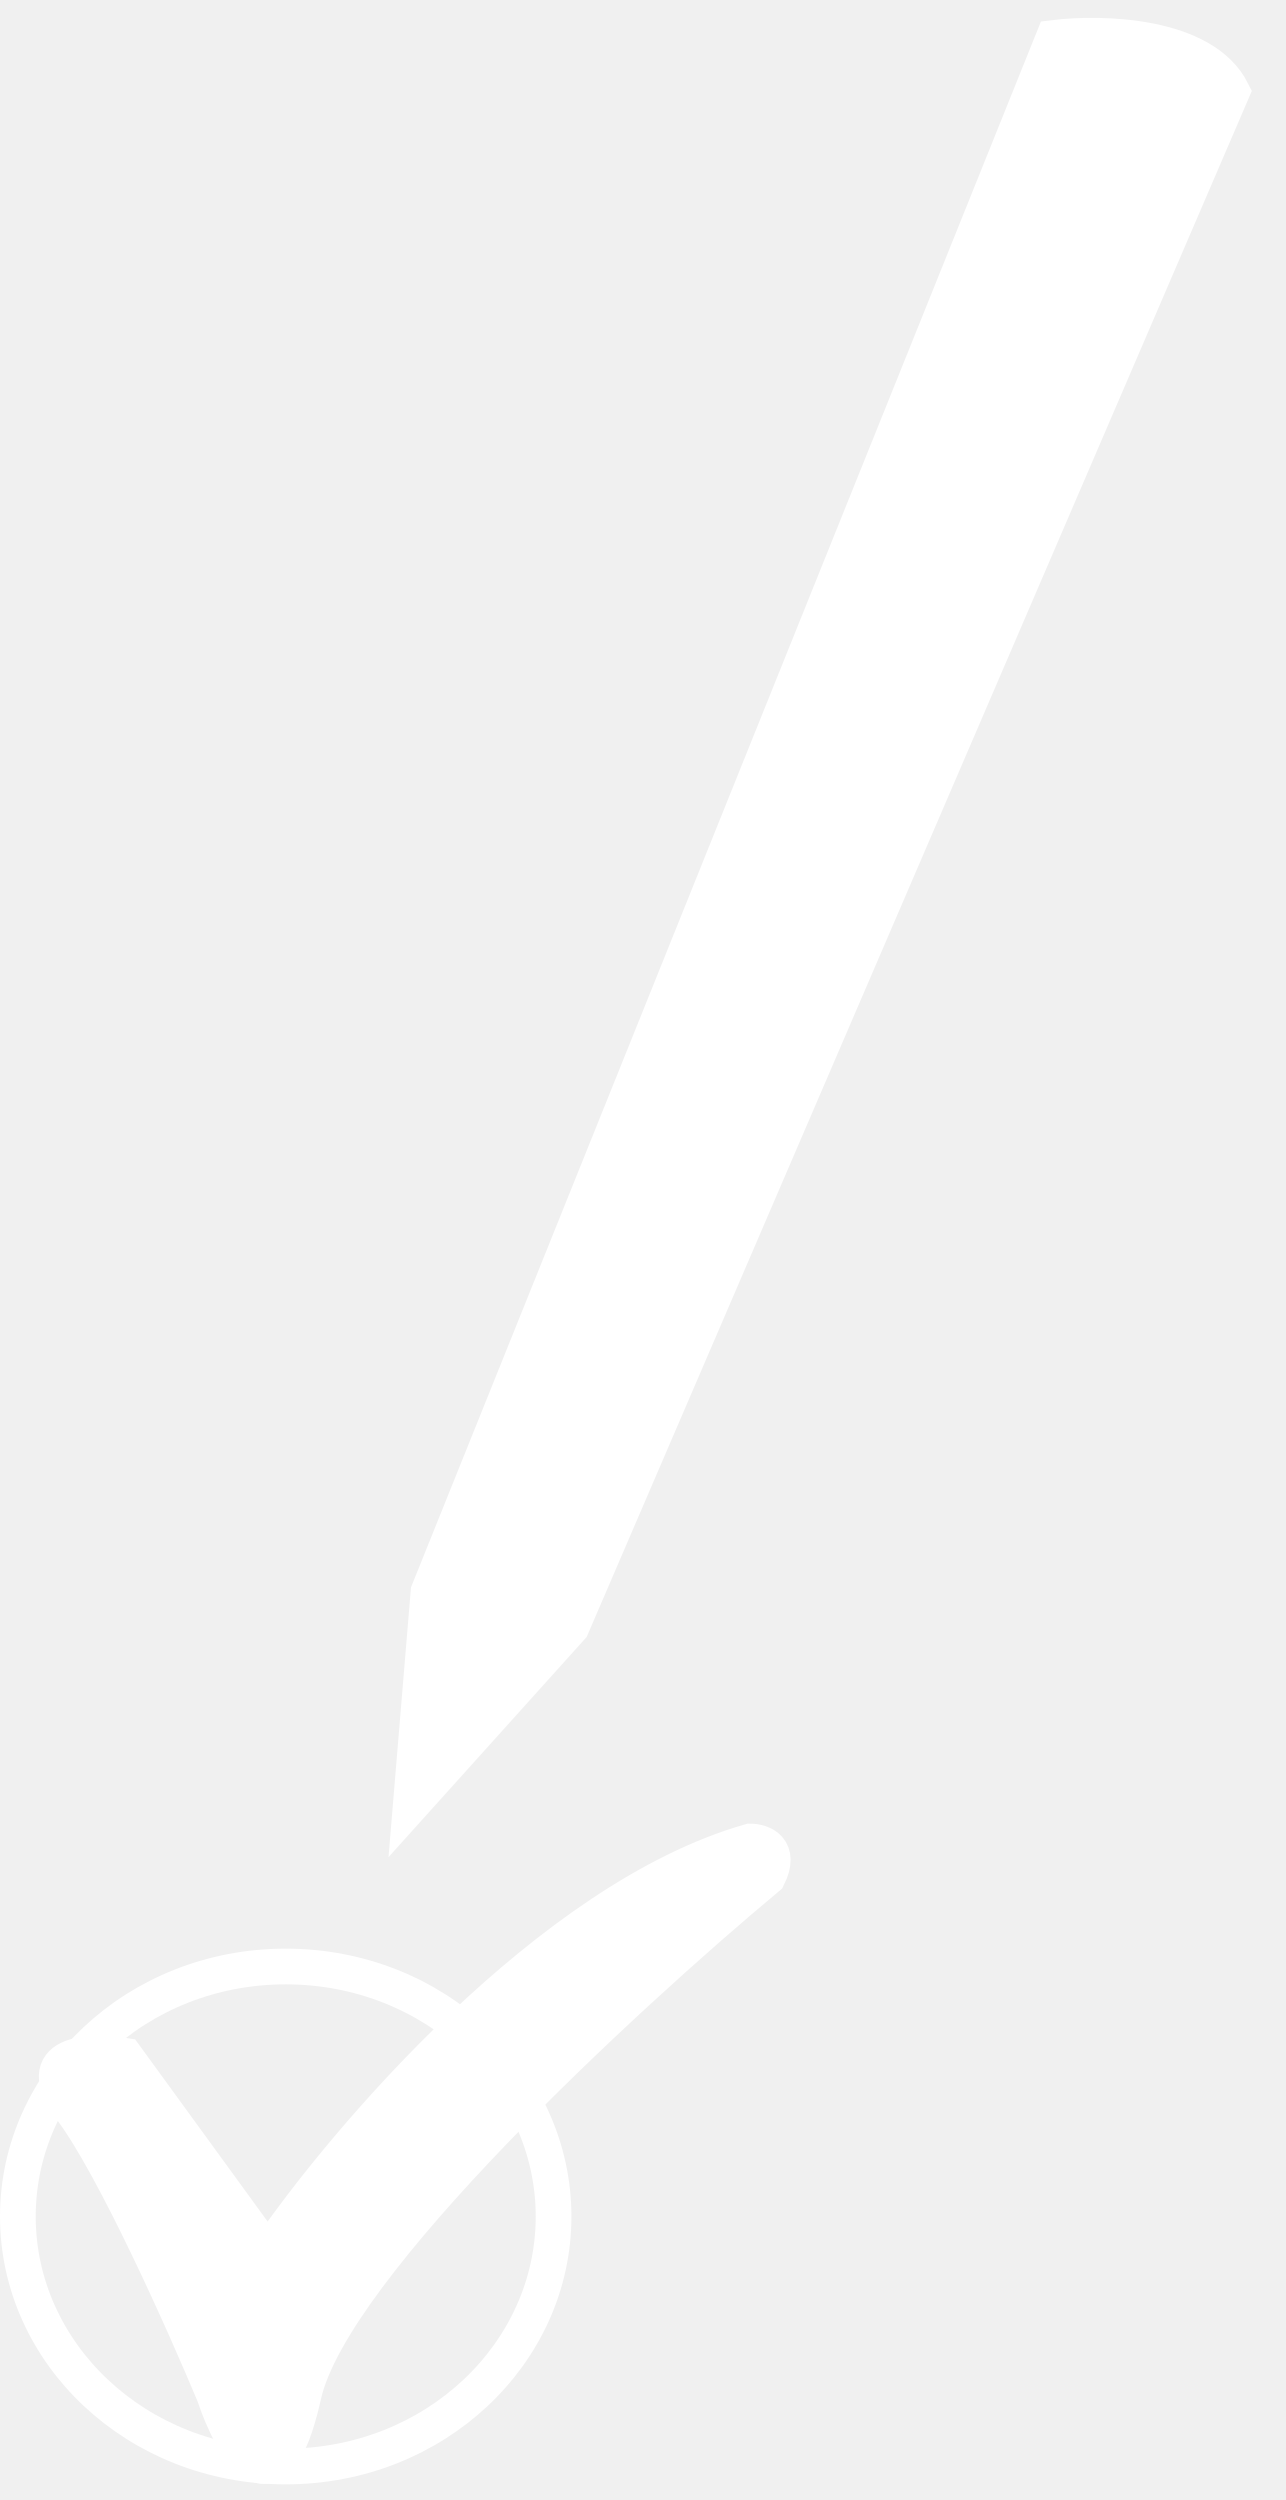
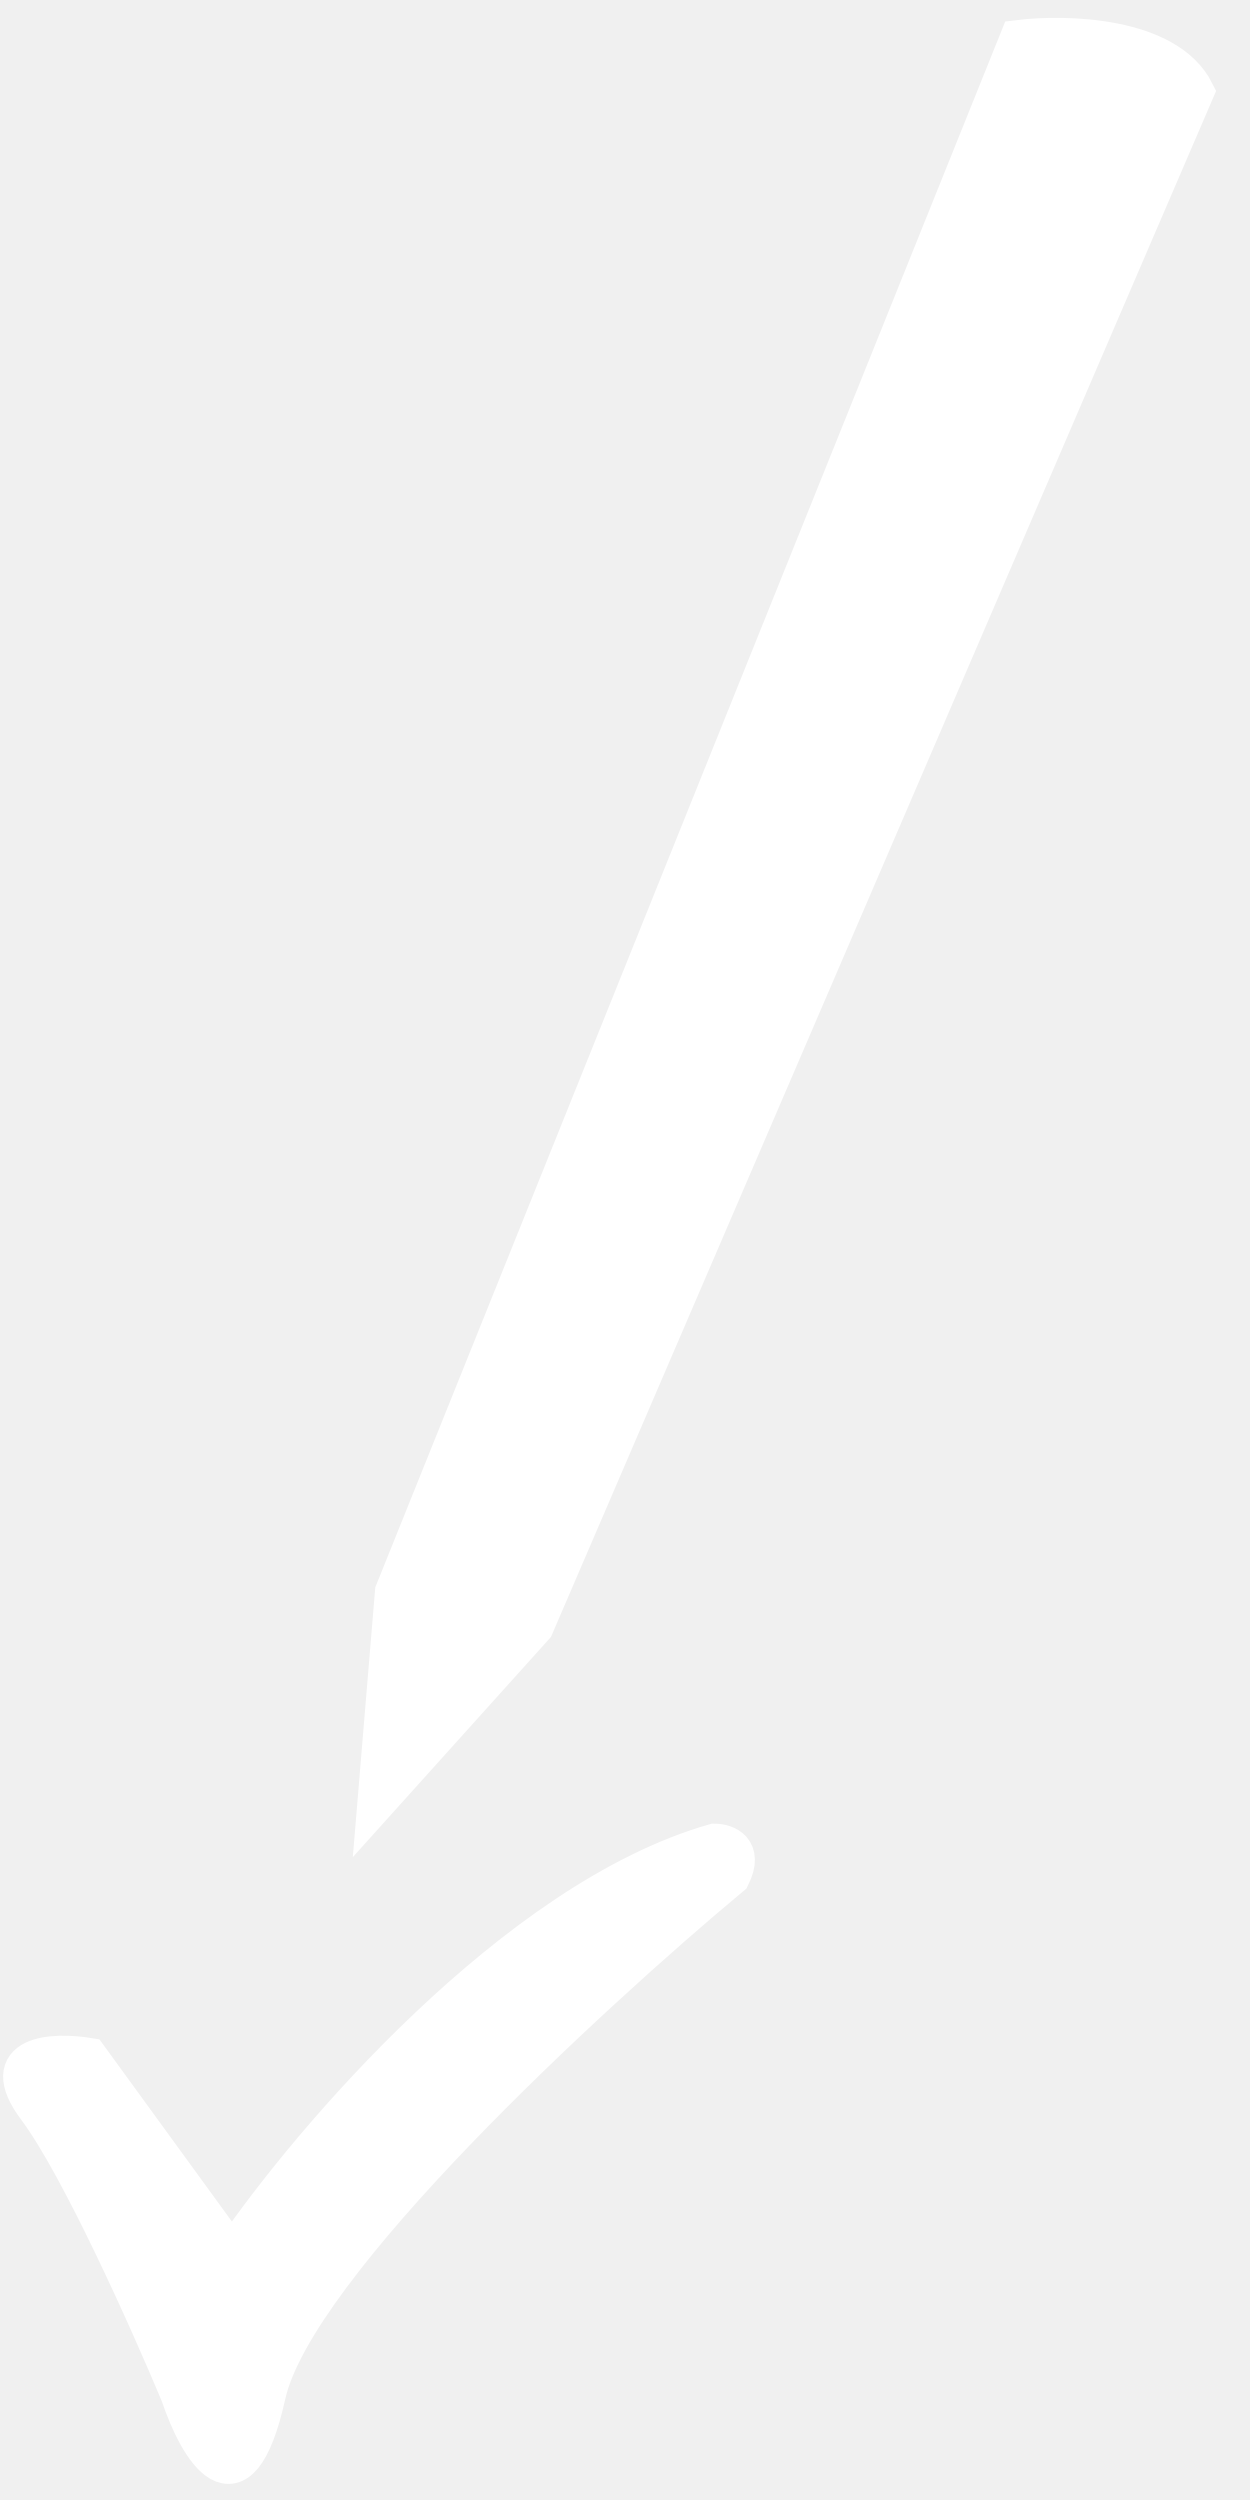
- <svg xmlns="http://www.w3.org/2000/svg" width="36" height="70" viewBox="0 0 36 70" fill="none">
-   <path d="M12 44.562L11.5 50.562L16 45.562L34.5 2.562C33.7 0.962 30.833 0.896 29.5 1.062L12 44.562Z" fill="white" />
-   <path d="M21 51.562C15.4 53.162 9.666 59.896 7.5 63.062L3.5 57.562C2.5 57.396 0.8 57.462 2 59.062C3.2 60.662 5.166 65.062 6 67.062C6.5 68.562 7.7 70.662 8.5 67.062C9.3 63.462 17.5 55.896 21.5 52.562C21.9 51.762 21.333 51.562 21 51.562Z" fill="white" />
-   <path d="M12 44.562L11.5 50.562L16 45.562L34.5 2.562C33.7 0.962 30.833 0.896 29.5 1.062L12 44.562Z" stroke="white" />
-   <path d="M21 51.562C15.4 53.162 9.666 59.896 7.5 63.062L3.5 57.562C2.5 57.396 0.8 57.462 2 59.062C3.2 60.662 5.166 65.062 6 67.062C6.5 68.562 7.7 70.662 8.5 67.062C9.3 63.462 17.5 55.896 21.5 52.562C21.9 51.762 21.333 51.562 21 51.562Z" stroke="white" />
-   <path d="M15.5 62.062C15.5 65.898 12.173 69.062 8 69.062C3.827 69.062 0.5 65.898 0.5 62.062C0.5 58.226 3.827 55.062 8 55.062C12.173 55.062 15.5 58.226 15.5 62.062Z" stroke="white" />
+ <svg xmlns="http://www.w3.org/2000/svg" width="35" height="70" viewBox="0 0 35 70" fill="none">
+   <path d="M11 44.562L10.5 50.562L15 45.562L33.5 2.562C32.7 0.962 29.833 0.896 28.5 1.062L11 44.562Z" fill="white" />
+   <path d="M20 51.562C14.4 53.162 8.666 59.896 6.5 63.062L2.5 57.562C1.5 57.396 -0.2 57.462 1 59.062C2.2 60.662 4.166 65.062 5 67.062C5.5 68.562 6.7 70.662 7.5 67.062C8.3 63.462 16.5 55.896 20.5 52.562C20.9 51.762 20.333 51.562 20 51.562Z" fill="white" />
+   <path d="M11 44.562L10.5 50.562L15 45.562L33.5 2.562C32.7 0.962 29.833 0.896 28.5 1.062L11 44.562Z" stroke="white" />
+   <path d="M20 51.562C14.4 53.162 8.666 59.896 6.5 63.062L2.5 57.562C1.5 57.396 -0.2 57.462 1 59.062C2.2 60.662 4.166 65.062 5 67.062C5.5 68.562 6.7 70.662 7.5 67.062C8.3 63.462 16.5 55.896 20.5 52.562C20.9 51.762 20.333 51.562 20 51.562Z" stroke="white" />
</svg>
